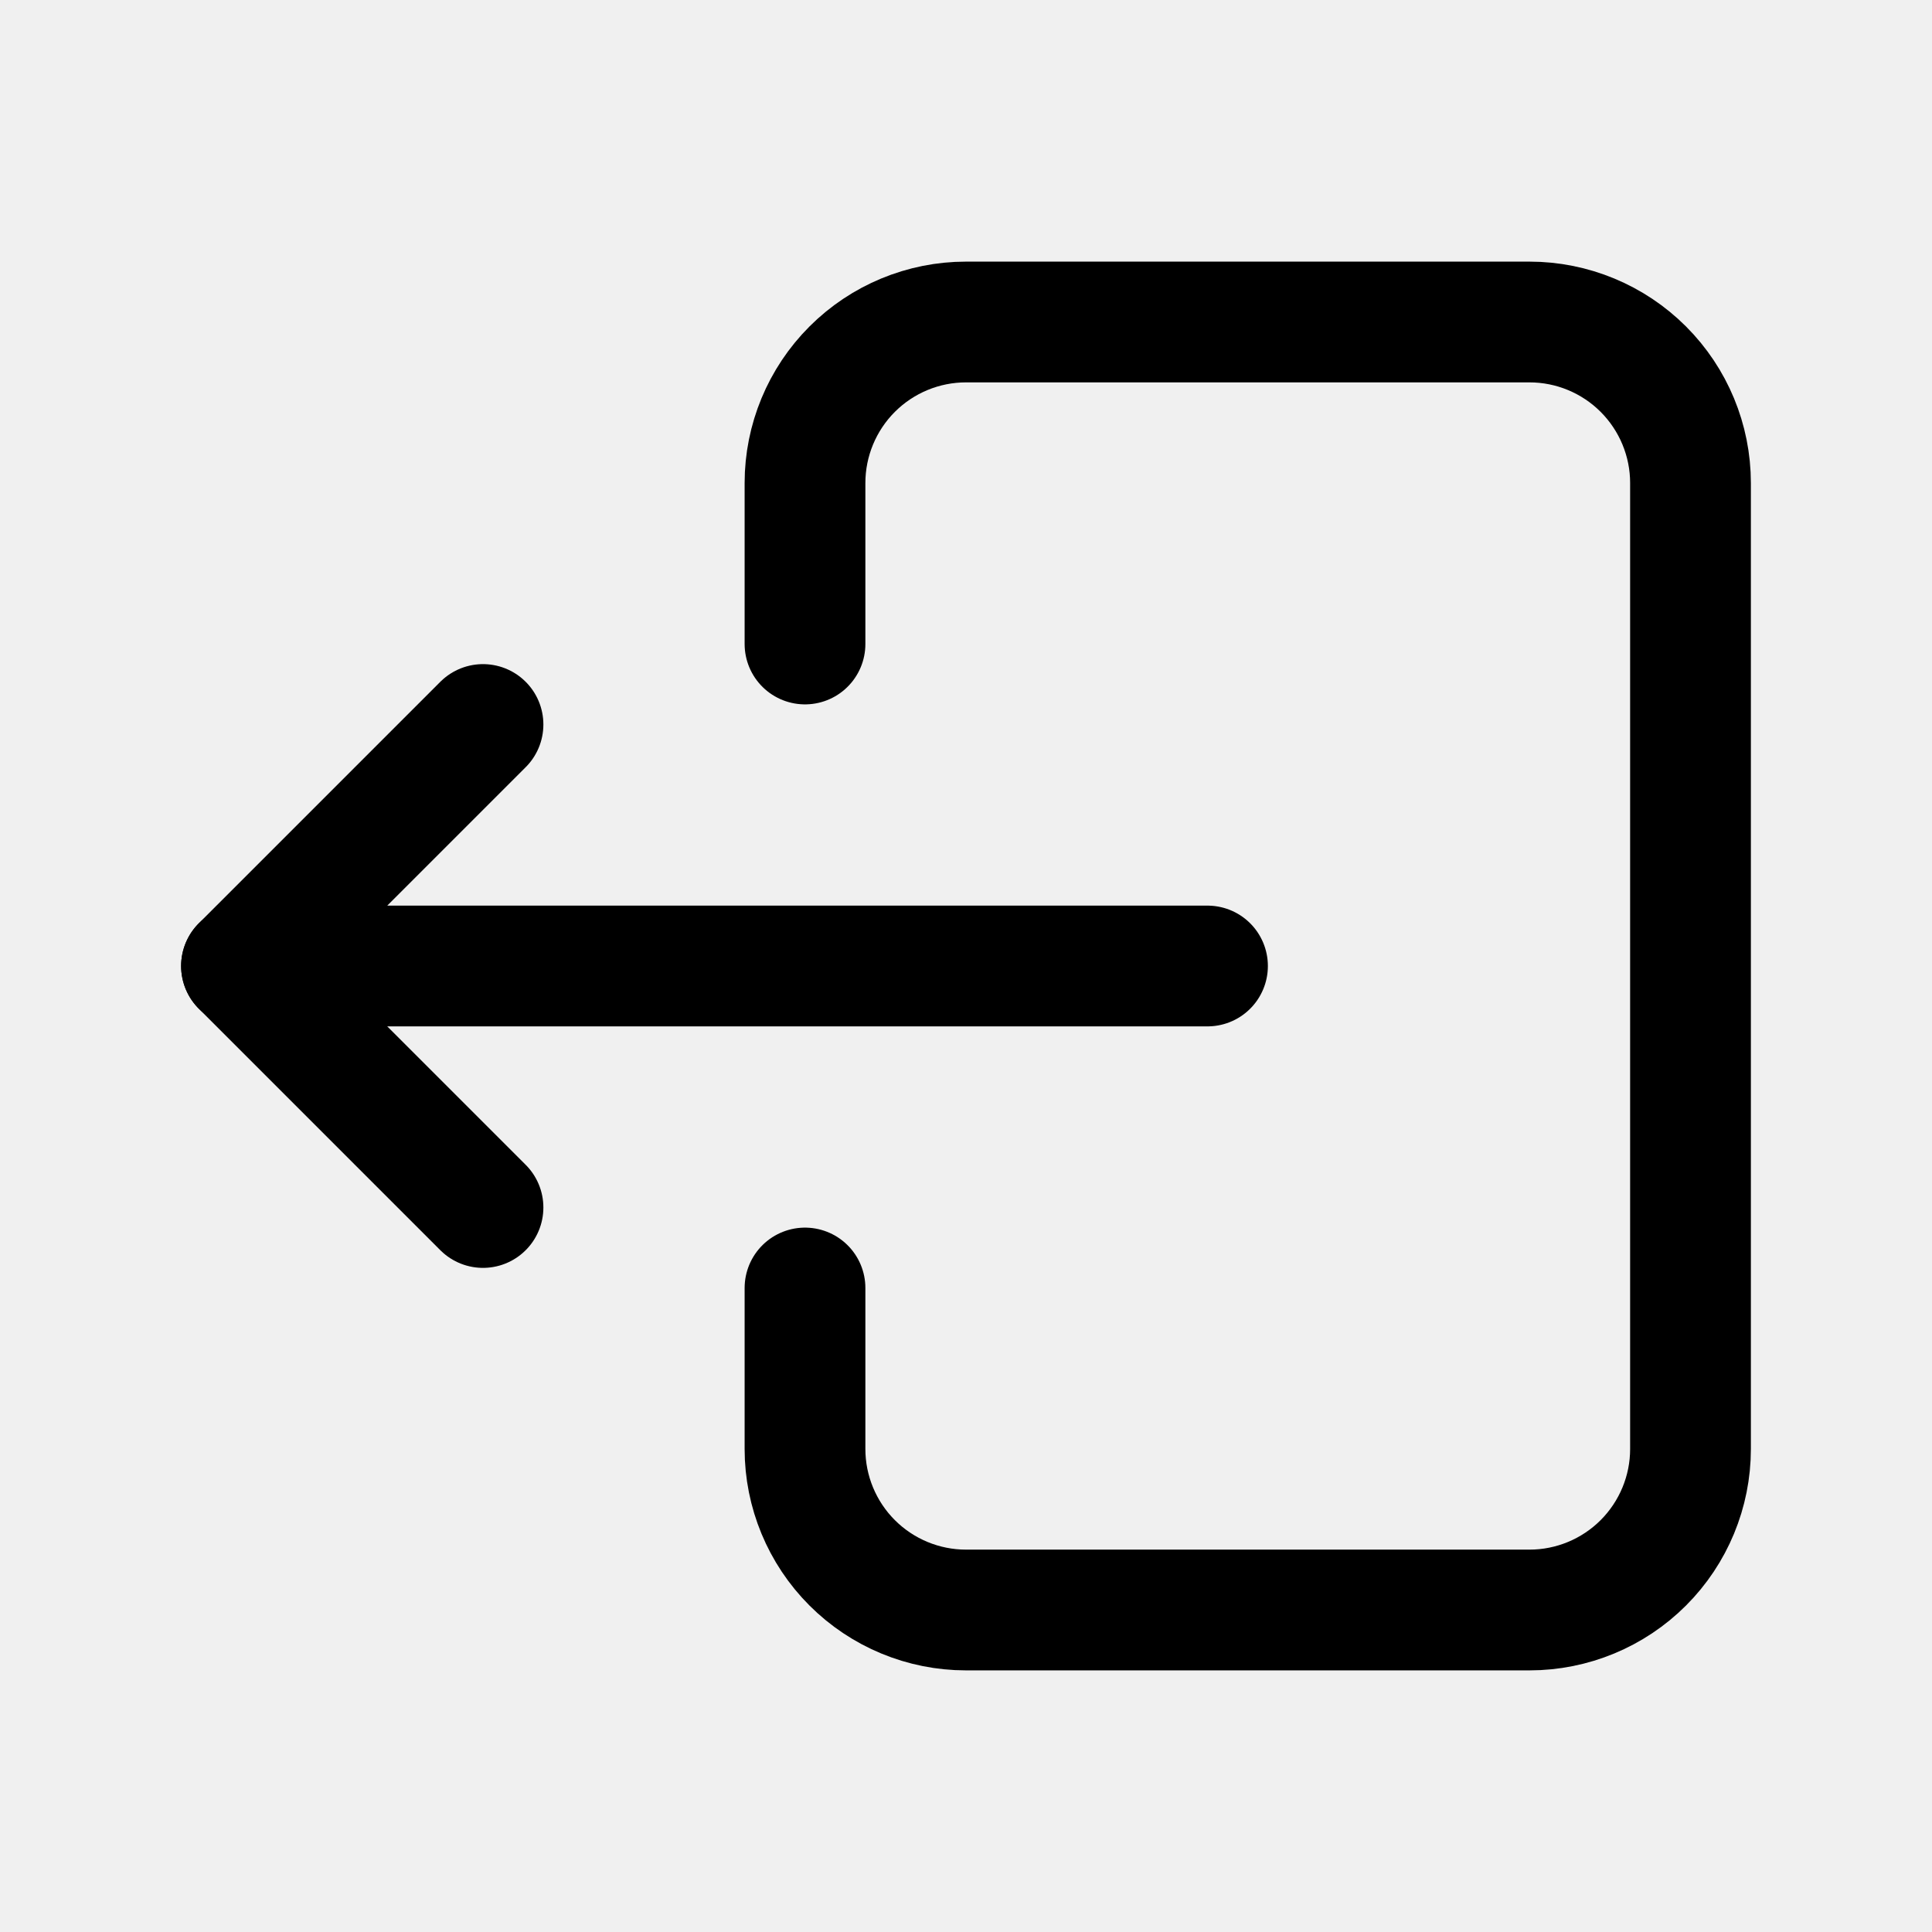
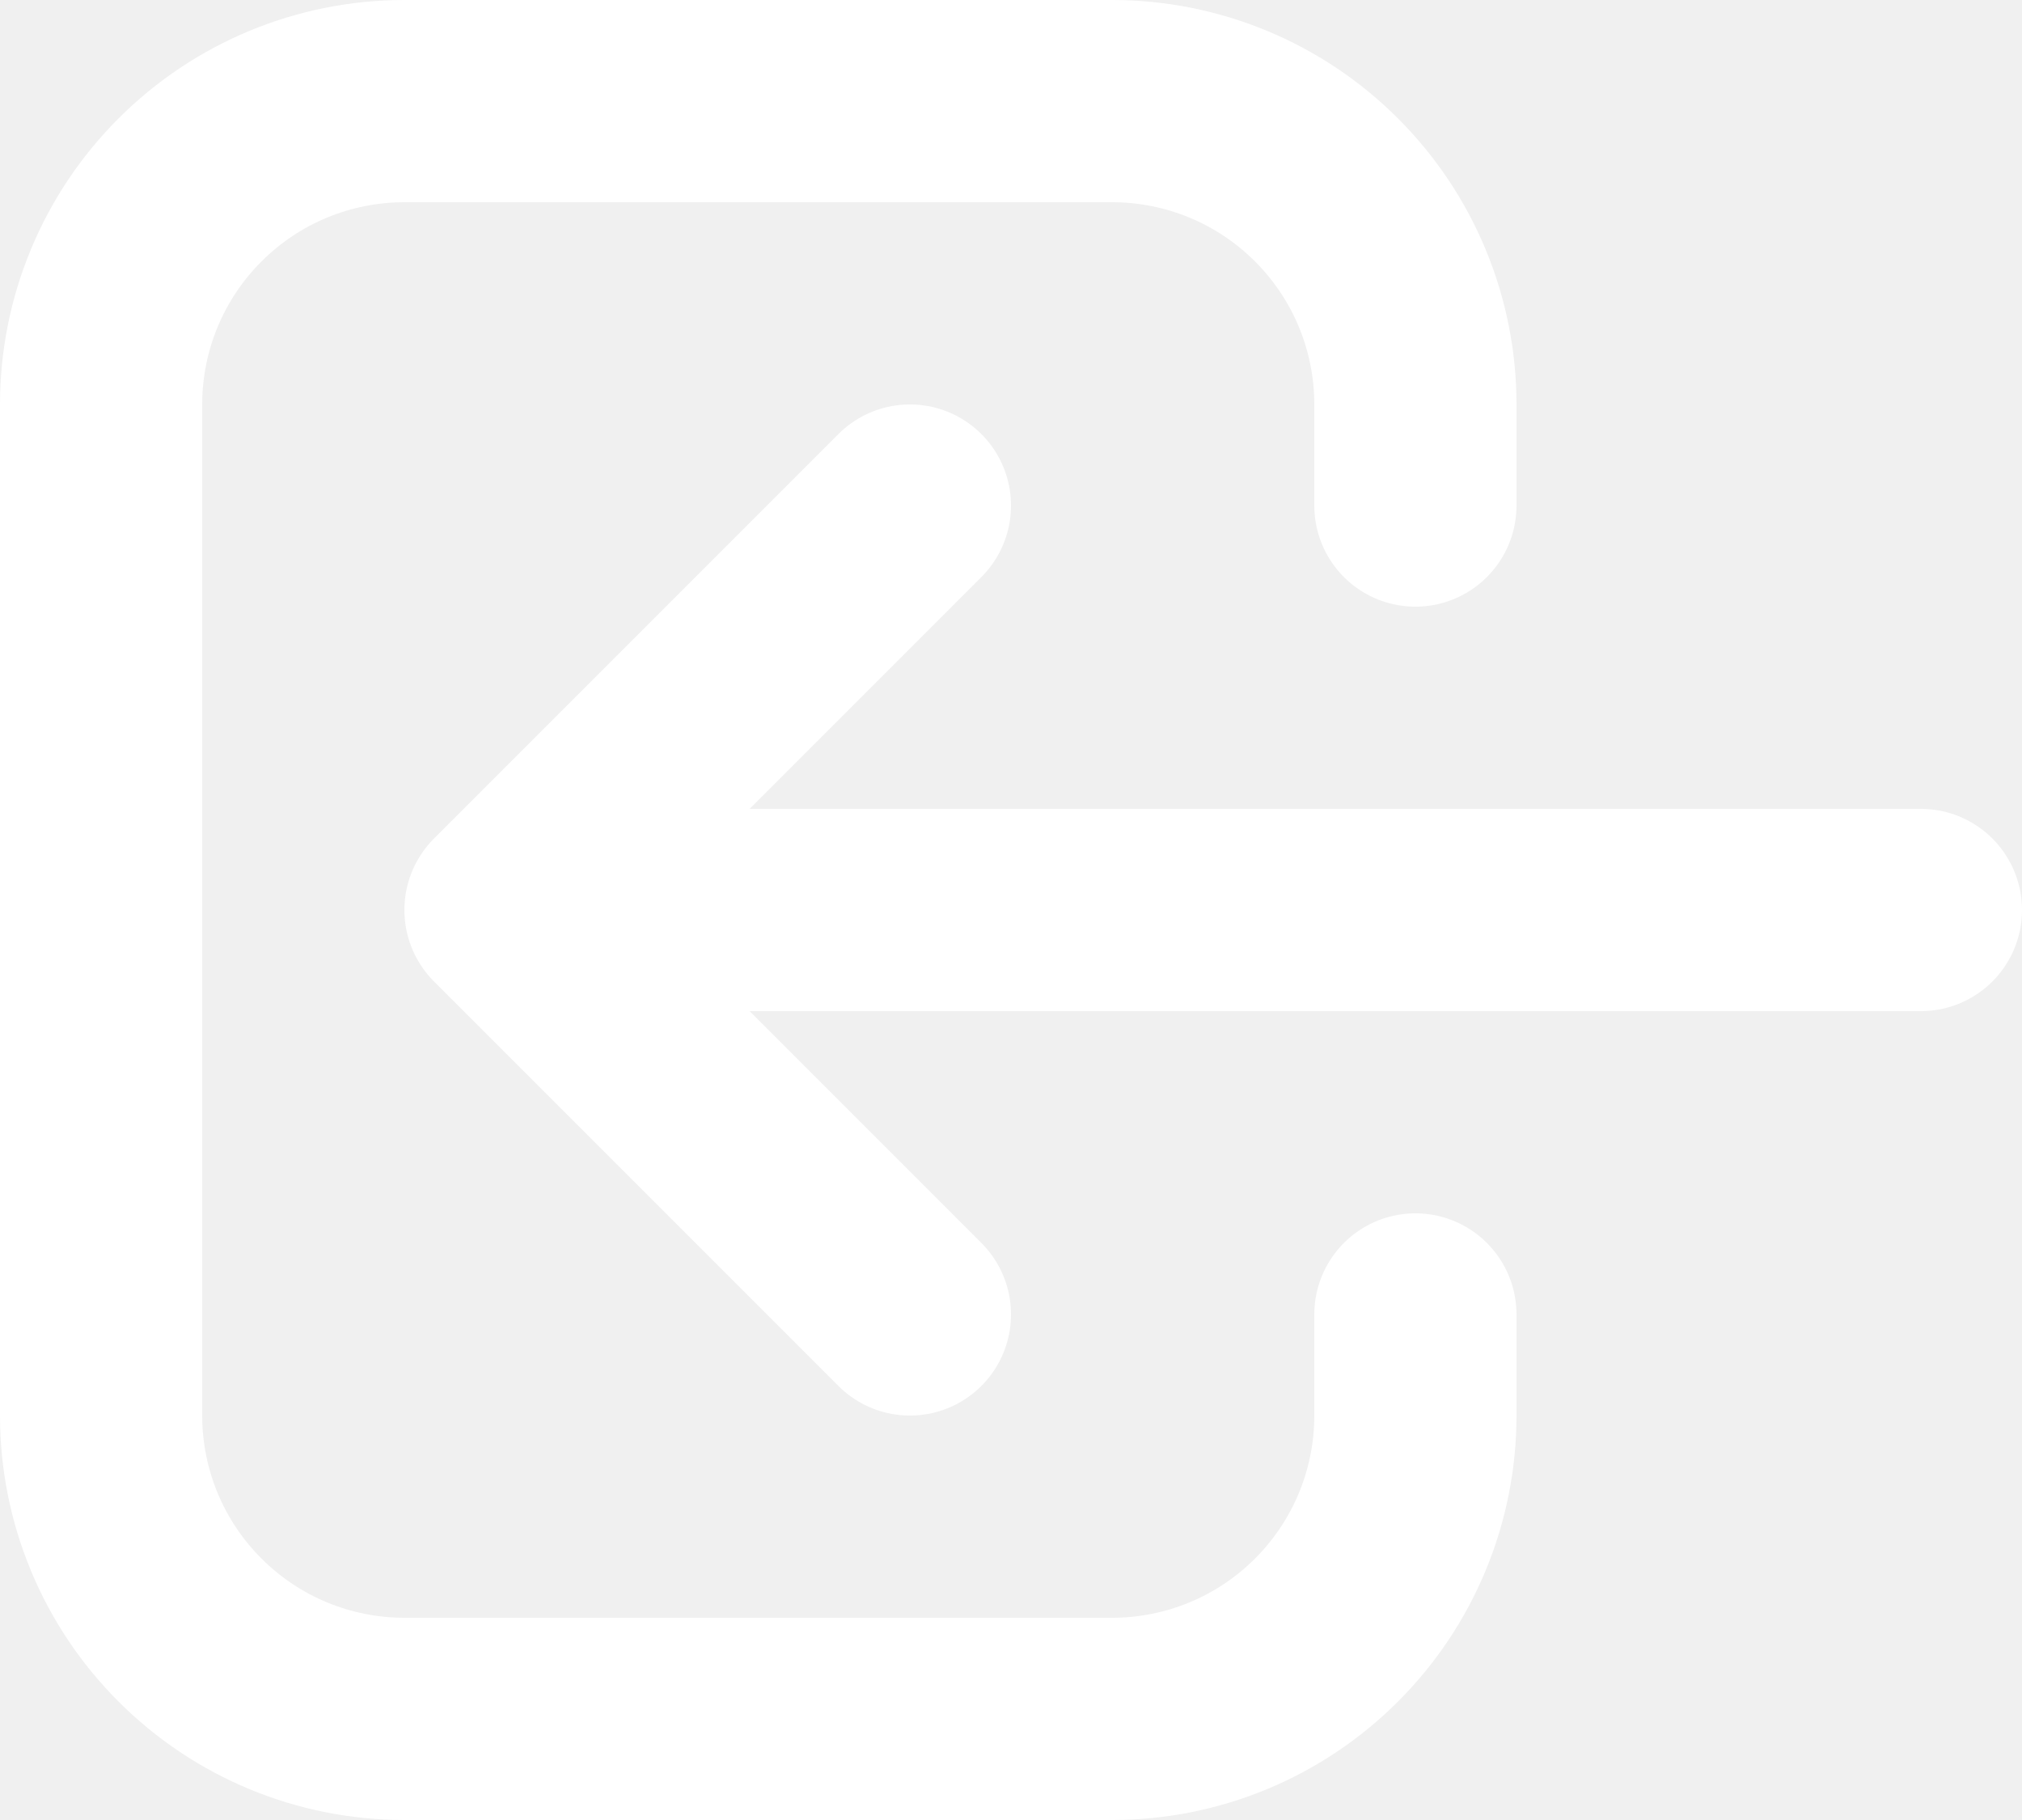
- <svg xmlns="http://www.w3.org/2000/svg" width="24" height="24" viewBox="0 0 24 24" fill="none">
-   <g clip-path="url(#clip0_13_4716)">
-     <path d="M10 8V6C10 5.47 10.211 4.961 10.586 4.586C10.961 4.211 11.47 4 12 4H19C19.53 4 20.039 4.211 20.414 4.586C20.789 4.961 21 5.47 21 6V18C21 18.53 20.789 19.039 20.414 19.414C20.039 19.789 19.53 20 19 20H12C11.47 20 10.961 19.789 10.586 19.414C10.211 19.039 10 18.53 10 18V16" stroke="black" stroke-width="1.5" stroke-linecap="round" stroke-linejoin="round" />
-     <path d="M15 12H3L6 9" stroke="black" stroke-width="1.5" stroke-linecap="round" stroke-linejoin="round" />
-     <path d="M6 15L3 12" stroke="black" stroke-width="1.5" stroke-linecap="round" stroke-linejoin="round" />
-   </g>
-   <defs>
-     <clipPath id="clip0_13_4716">
-       <rect width="24" height="24" fill="white" />
-     </clipPath>
-   </defs>
+ <svg xmlns="http://www.w3.org/2000/svg" width="20" height="18" viewBox="0 0 20 18" fill="none">
+   <path d="M9 13L5 9M5 9L9 5M5 9H19M14 13V14C14 14.796 13.684 15.559 13.121 16.121C12.559 16.684 11.796 17 11 17H4C3.204 17 2.441 16.684 1.879 16.121C1.316 15.559 1 14.796 1 14V4C1 3.204 1.316 2.441 1.879 1.879C2.441 1.316 3.204 1 4 1H11C11.796 1 12.559 1.316 13.121 1.879C13.684 2.441 14 3.204 14 4V5" stroke="white" stroke-width="2" stroke-linecap="round" stroke-linejoin="round" />
</svg>
